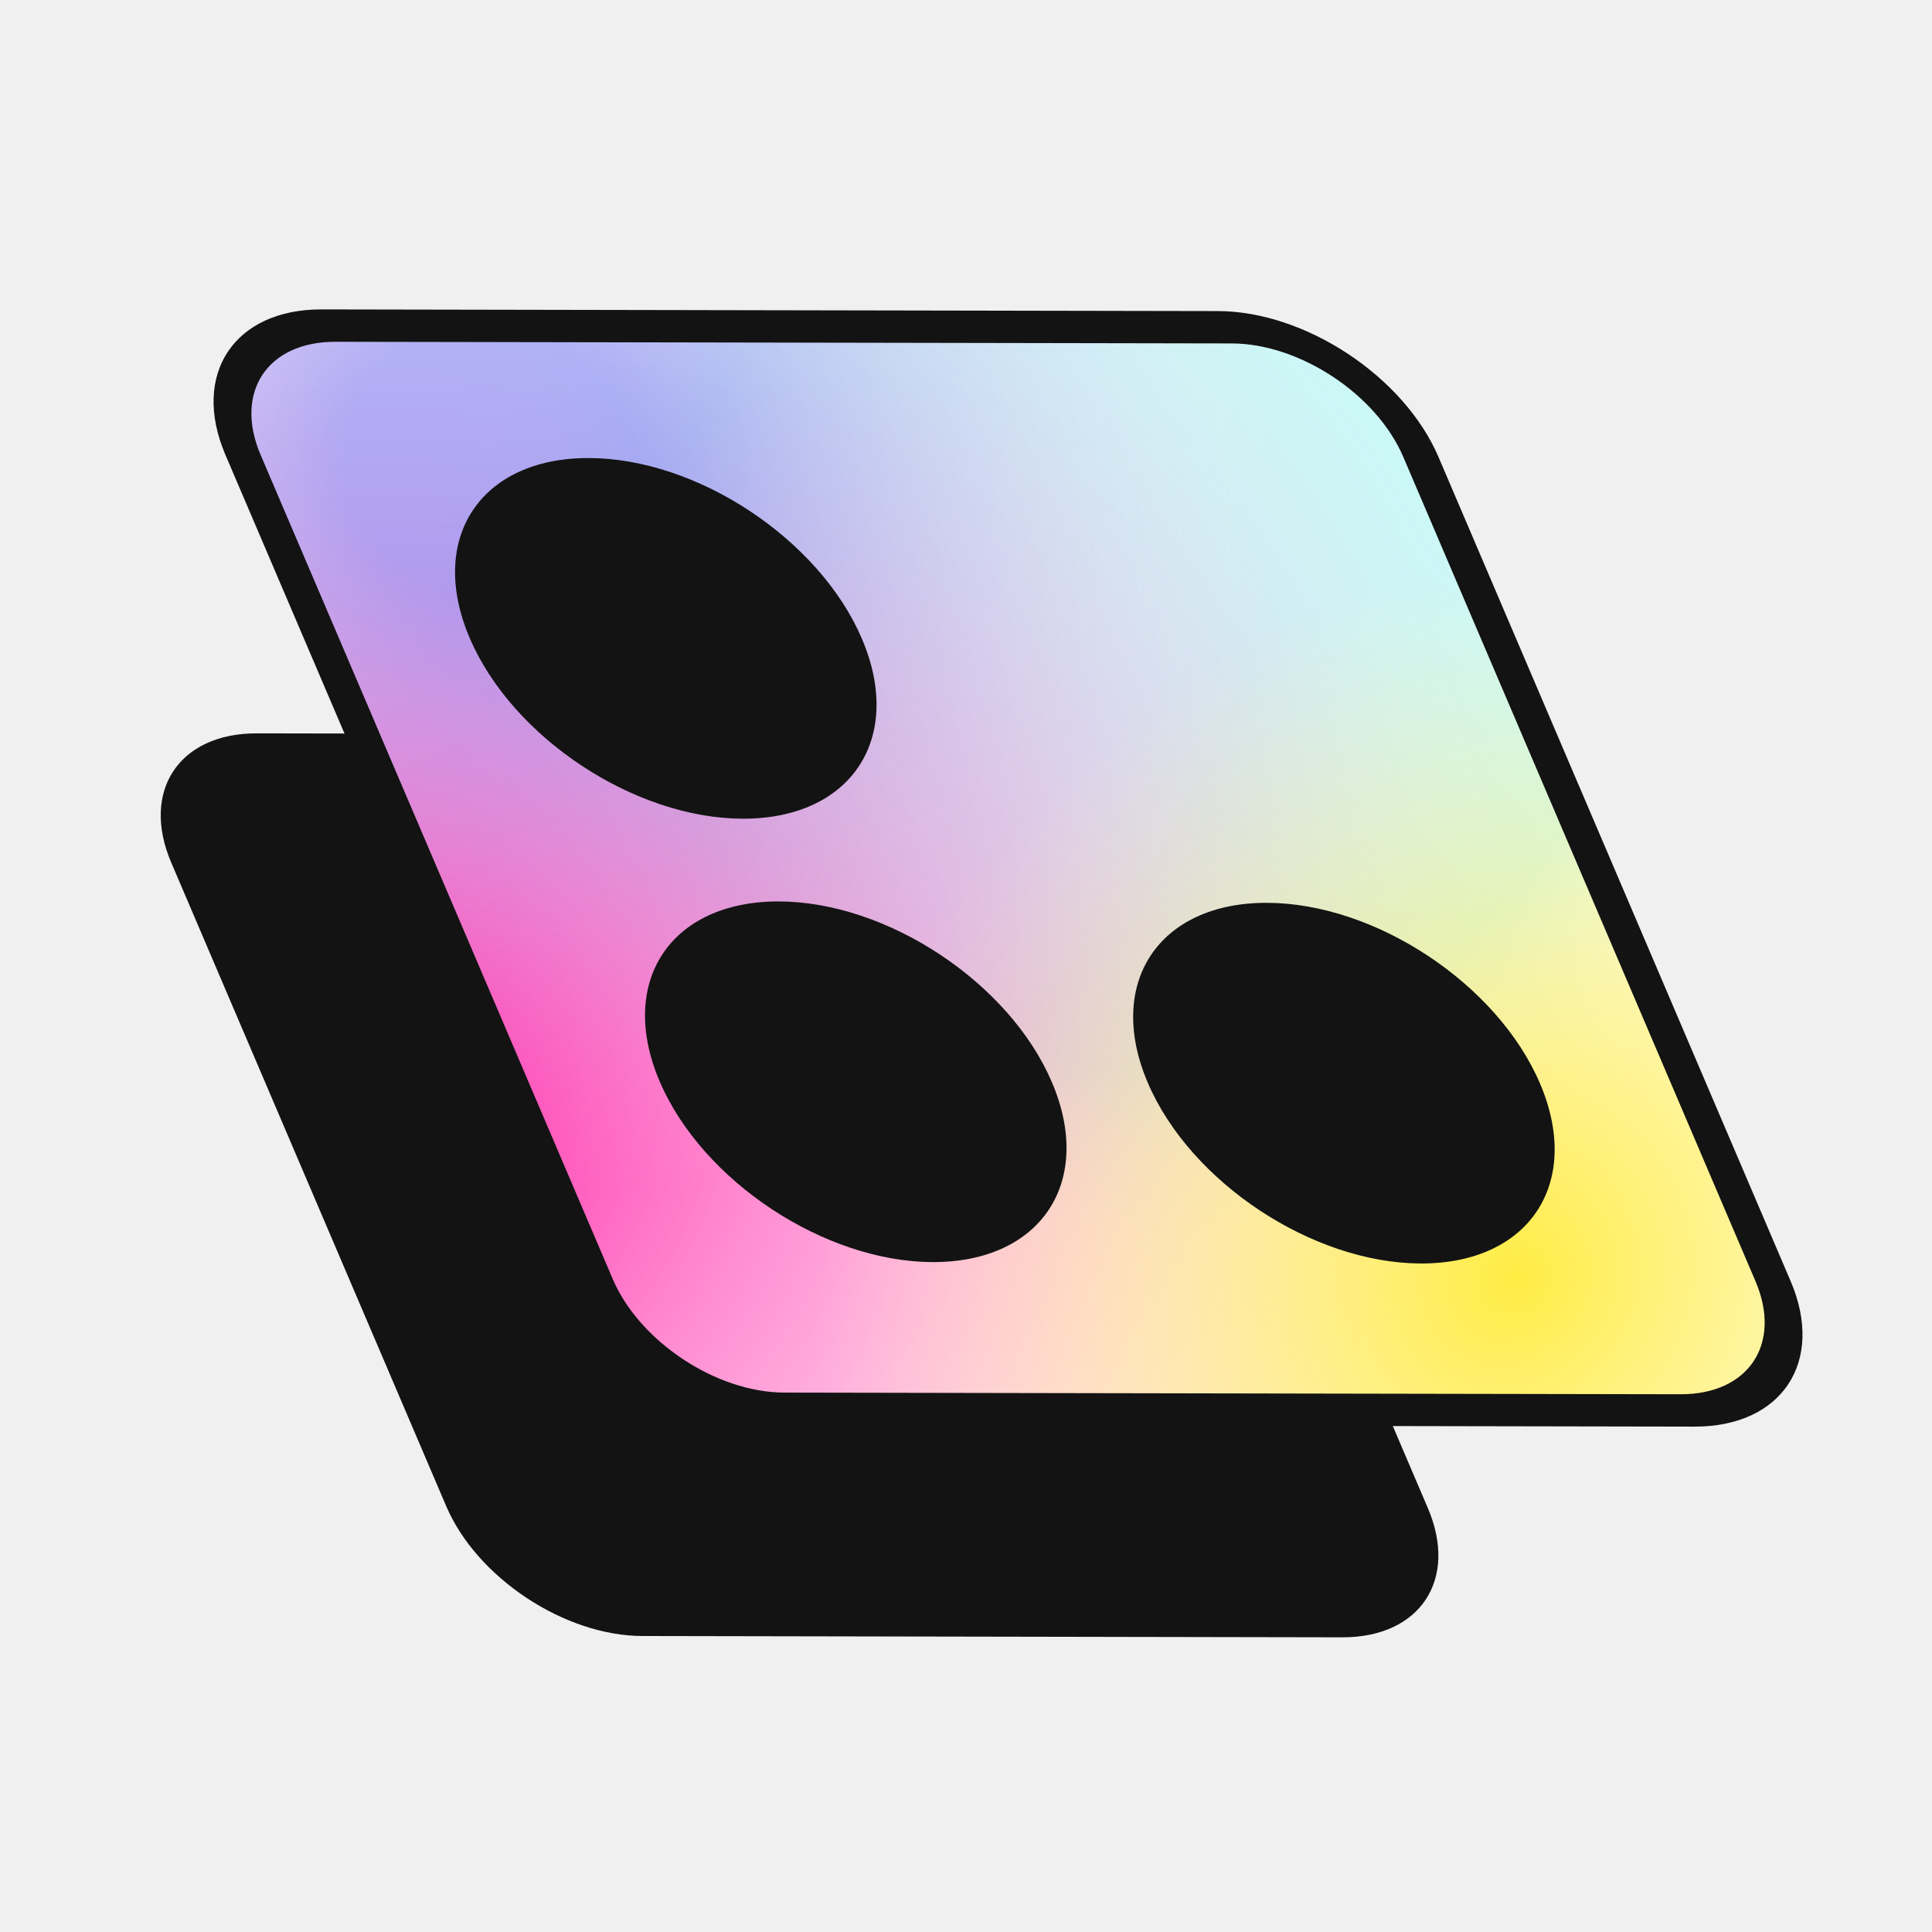
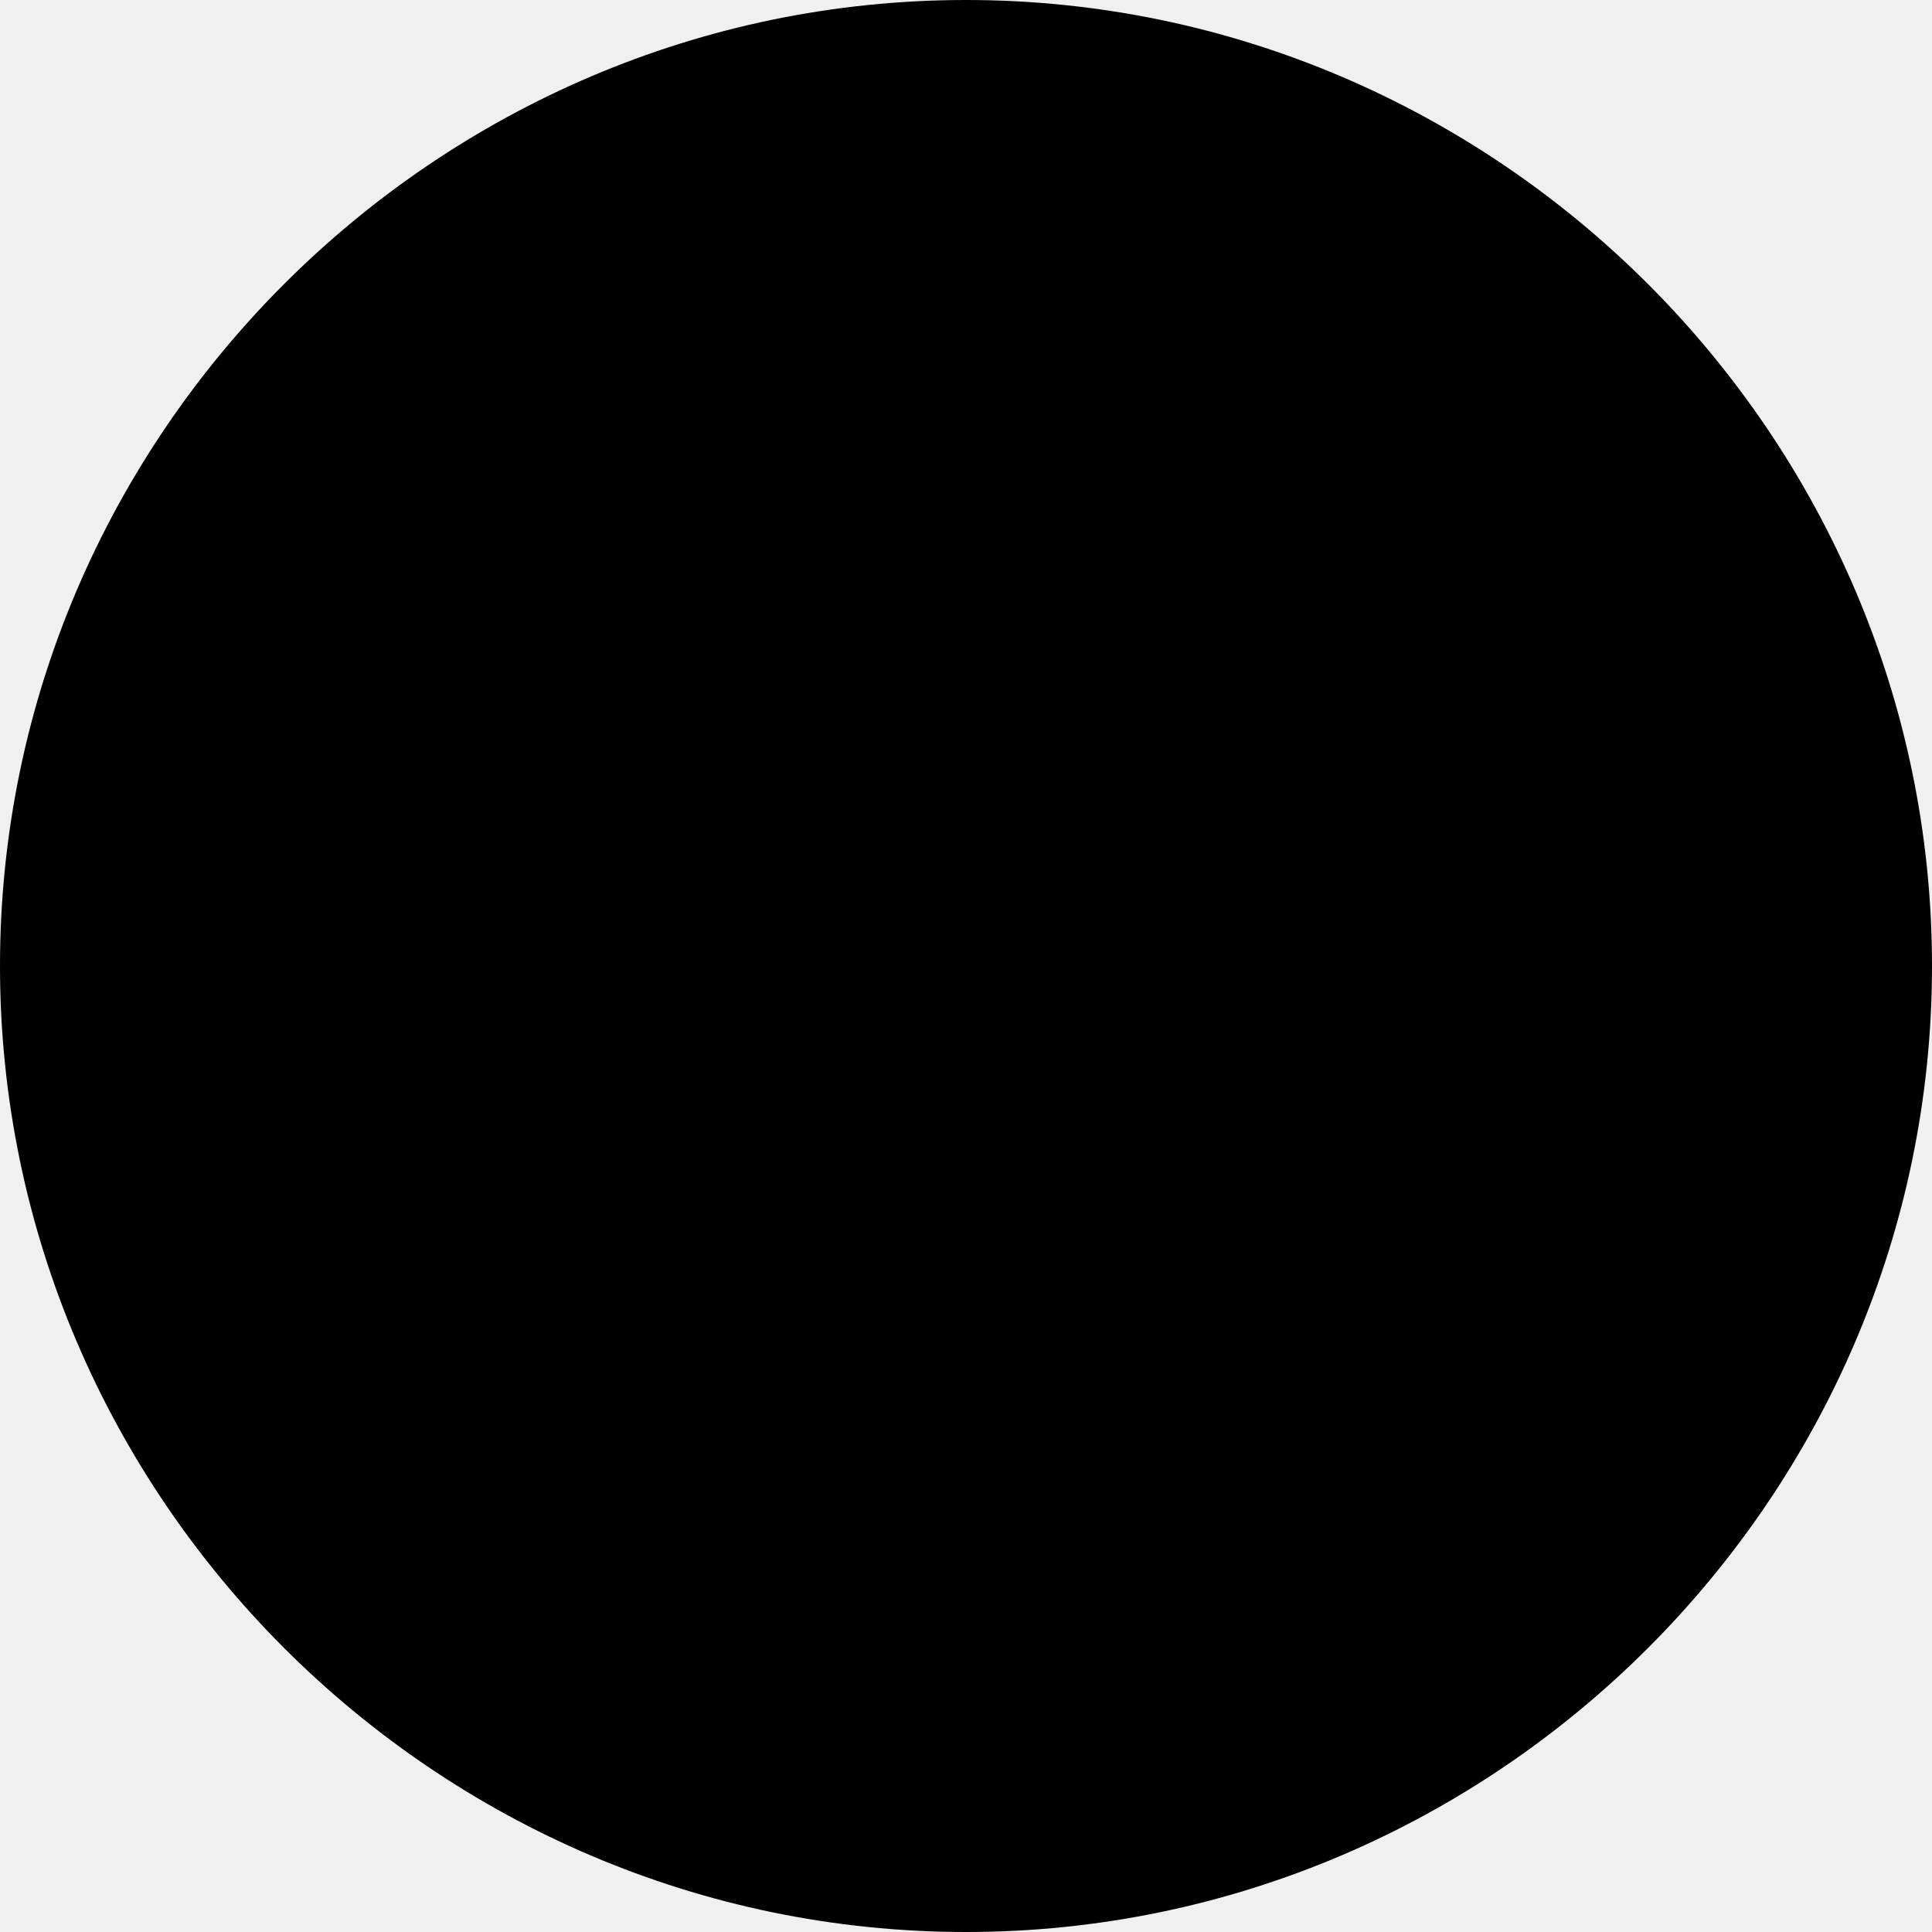
- <svg xmlns="http://www.w3.org/2000/svg" width="225" height="225" viewBox="0 0 225 225" fill="none">
-   <path d="M74.812 190.529C65.756 190.513 55.53 183.748 51.971 175.42L19.942 100.456C16.383 92.128 20.84 85.39 29.897 85.407L111.417 85.558C120.473 85.575 130.699 92.34 134.258 100.668L166.288 175.632C169.846 183.96 165.389 190.697 156.332 190.681L74.812 190.529Z" fill="#131313" />
-   <path d="M92.154 164.065C83.098 164.049 72.871 157.284 69.313 148.956L28.3 52.967C24.742 44.639 29.199 37.901 38.255 37.918L142.638 38.112C151.695 38.129 161.921 44.893 165.479 53.221L206.492 149.21C210.051 157.538 205.594 164.276 196.537 164.259L92.154 164.065Z" fill="white" />
-   <path d="M92.154 164.065C83.098 164.049 72.871 157.284 69.313 148.956L28.3 52.967C24.742 44.639 29.199 37.901 38.255 37.918L142.638 38.112C151.695 38.129 161.921 44.893 165.479 53.221L206.492 149.21C210.051 157.538 205.594 164.276 196.537 164.259L92.154 164.065Z" fill="url(#paint0_radial)" />
-   <path d="M92.154 164.065C83.098 164.049 72.871 157.284 69.313 148.956L28.3 52.967C24.742 44.639 29.199 37.901 38.255 37.918L142.638 38.112C151.695 38.129 161.921 44.893 165.479 53.221L206.492 149.21C210.051 157.538 205.594 164.276 196.537 164.259L92.154 164.065Z" fill="url(#paint1_radial)" />
-   <path d="M92.154 164.065C83.098 164.049 72.871 157.284 69.313 148.956L28.3 52.967C24.742 44.639 29.199 37.901 38.255 37.918L142.638 38.112C151.695 38.129 161.921 44.893 165.479 53.221L206.492 149.21C210.051 157.538 205.594 164.276 196.537 164.259L92.154 164.065Z" fill="url(#paint2_radial)" />
-   <path d="M92.154 164.065C83.098 164.049 72.871 157.284 69.313 148.956L28.3 52.967C24.742 44.639 29.199 37.901 38.255 37.918L142.638 38.112C151.695 38.129 161.921 44.893 165.479 53.221L206.492 149.21C210.051 157.538 205.594 164.276 196.537 164.259L92.154 164.065Z" fill="url(#paint3_radial)" />
-   <path fill-rule="evenodd" clip-rule="evenodd" d="M92.958 165.95C82.769 165.931 71.265 158.321 67.262 148.952L26.249 52.963C22.246 43.594 27.26 36.014 37.449 36.033L141.832 36.227C152.02 36.245 163.525 43.856 167.528 53.225L208.541 149.214C212.544 158.583 207.53 166.163 197.341 166.144L92.958 165.95ZM71.361 148.959C74.475 156.246 83.423 162.166 91.347 162.18L195.73 162.374C203.655 162.388 207.555 156.493 204.441 149.206L163.428 53.217C160.315 45.93 151.367 40.011 143.442 39.996L39.059 39.803C31.135 39.788 27.235 45.684 30.349 52.971L71.361 148.959Z" fill="#131313" />
-   <path d="M68.565 53.343C81.178 53.366 95.421 62.788 100.376 74.386C105.332 85.985 99.125 95.369 86.511 95.345C73.898 95.322 59.656 85.9 54.7 74.302C49.744 62.703 55.952 53.319 68.565 53.343Z" fill="#131313" />
-   <path d="M90.689 104.981C103.302 105.004 117.545 114.425 122.5 126.024C127.456 137.623 121.249 147.007 108.636 146.983C96.022 146.96 81.78 137.538 76.824 125.94C71.868 114.341 78.076 104.957 90.689 104.981Z" fill="#131313" />
-   <path d="M147.538 105.142C160.151 105.166 174.394 114.587 179.349 126.186C184.305 137.785 178.098 147.168 165.485 147.145C152.871 147.122 138.629 137.7 133.673 126.101C128.717 114.503 134.925 105.119 147.538 105.142Z" fill="#131313" />
-   <defs>
-     <radialGradient id="paint0_radial" cx="0" cy="0" r="1" gradientUnits="userSpaceOnUse" gradientTransform="translate(134.41 68.3006) rotate(-33.9533) scale(90.6795 83.3208)">
-       <stop offset="0.661" stop-color="#C4FCF8" />
-       <stop offset="1" stop-color="white" stop-opacity="0" />
-     </radialGradient>
-     <radialGradient id="paint1_radial" cx="0" cy="0" r="1" gradientUnits="userSpaceOnUse" gradientTransform="translate(42.7873 129.218) rotate(-24.1606) scale(213.359 196.045)">
-       <stop stop-color="#FF0099" stop-opacity="0.9" />
-       <stop offset="0.771" stop-color="white" stop-opacity="0" />
-     </radialGradient>
-     <radialGradient id="paint2_radial" cx="0" cy="0" r="1" gradientUnits="userSpaceOnUse" gradientTransform="translate(176.854 148.655) rotate(-53.4908) scale(107.342 98.6309)">
-       <stop stop-color="#FFEC43" />
-       <stop offset="0.806" stop-color="#FFF6A8" stop-opacity="0" />
-     </radialGradient>
-     <radialGradient id="paint3_radial" cx="0" cy="0" r="1" gradientUnits="userSpaceOnUse" gradientTransform="translate(57.5443 53.4752) rotate(20.3896) scale(137.027 125.907)">
-       <stop offset="0.125" stop-color="#5886FE" stop-opacity="0.46" />
-       <stop offset="0.673" stop-color="white" stop-opacity="0" />
-     </radialGradient>
-   </defs>
+ <svg xmlns="http://www.w3.org/2000/svg" fill="#000000" height="800px" width="800px" version="1.1" id="Capa_1" viewBox="0 0 29.107 29.107" xml:space="preserve">
+   <g>
+     <g id="c147_full_moon">
+       <g>
+         <path d="M14.554,0C6.561,0,0,6.562,0,14.552c0,7.996,6.561,14.555,14.554,14.555c7.996,0,14.553-6.559,14.553-14.555     C29.106,6.562,22.55,0,14.554,0z" />
+       </g>
+     </g>
+     <g id="Capa_1_14_">
+ 	</g>
+   </g>
</svg>
